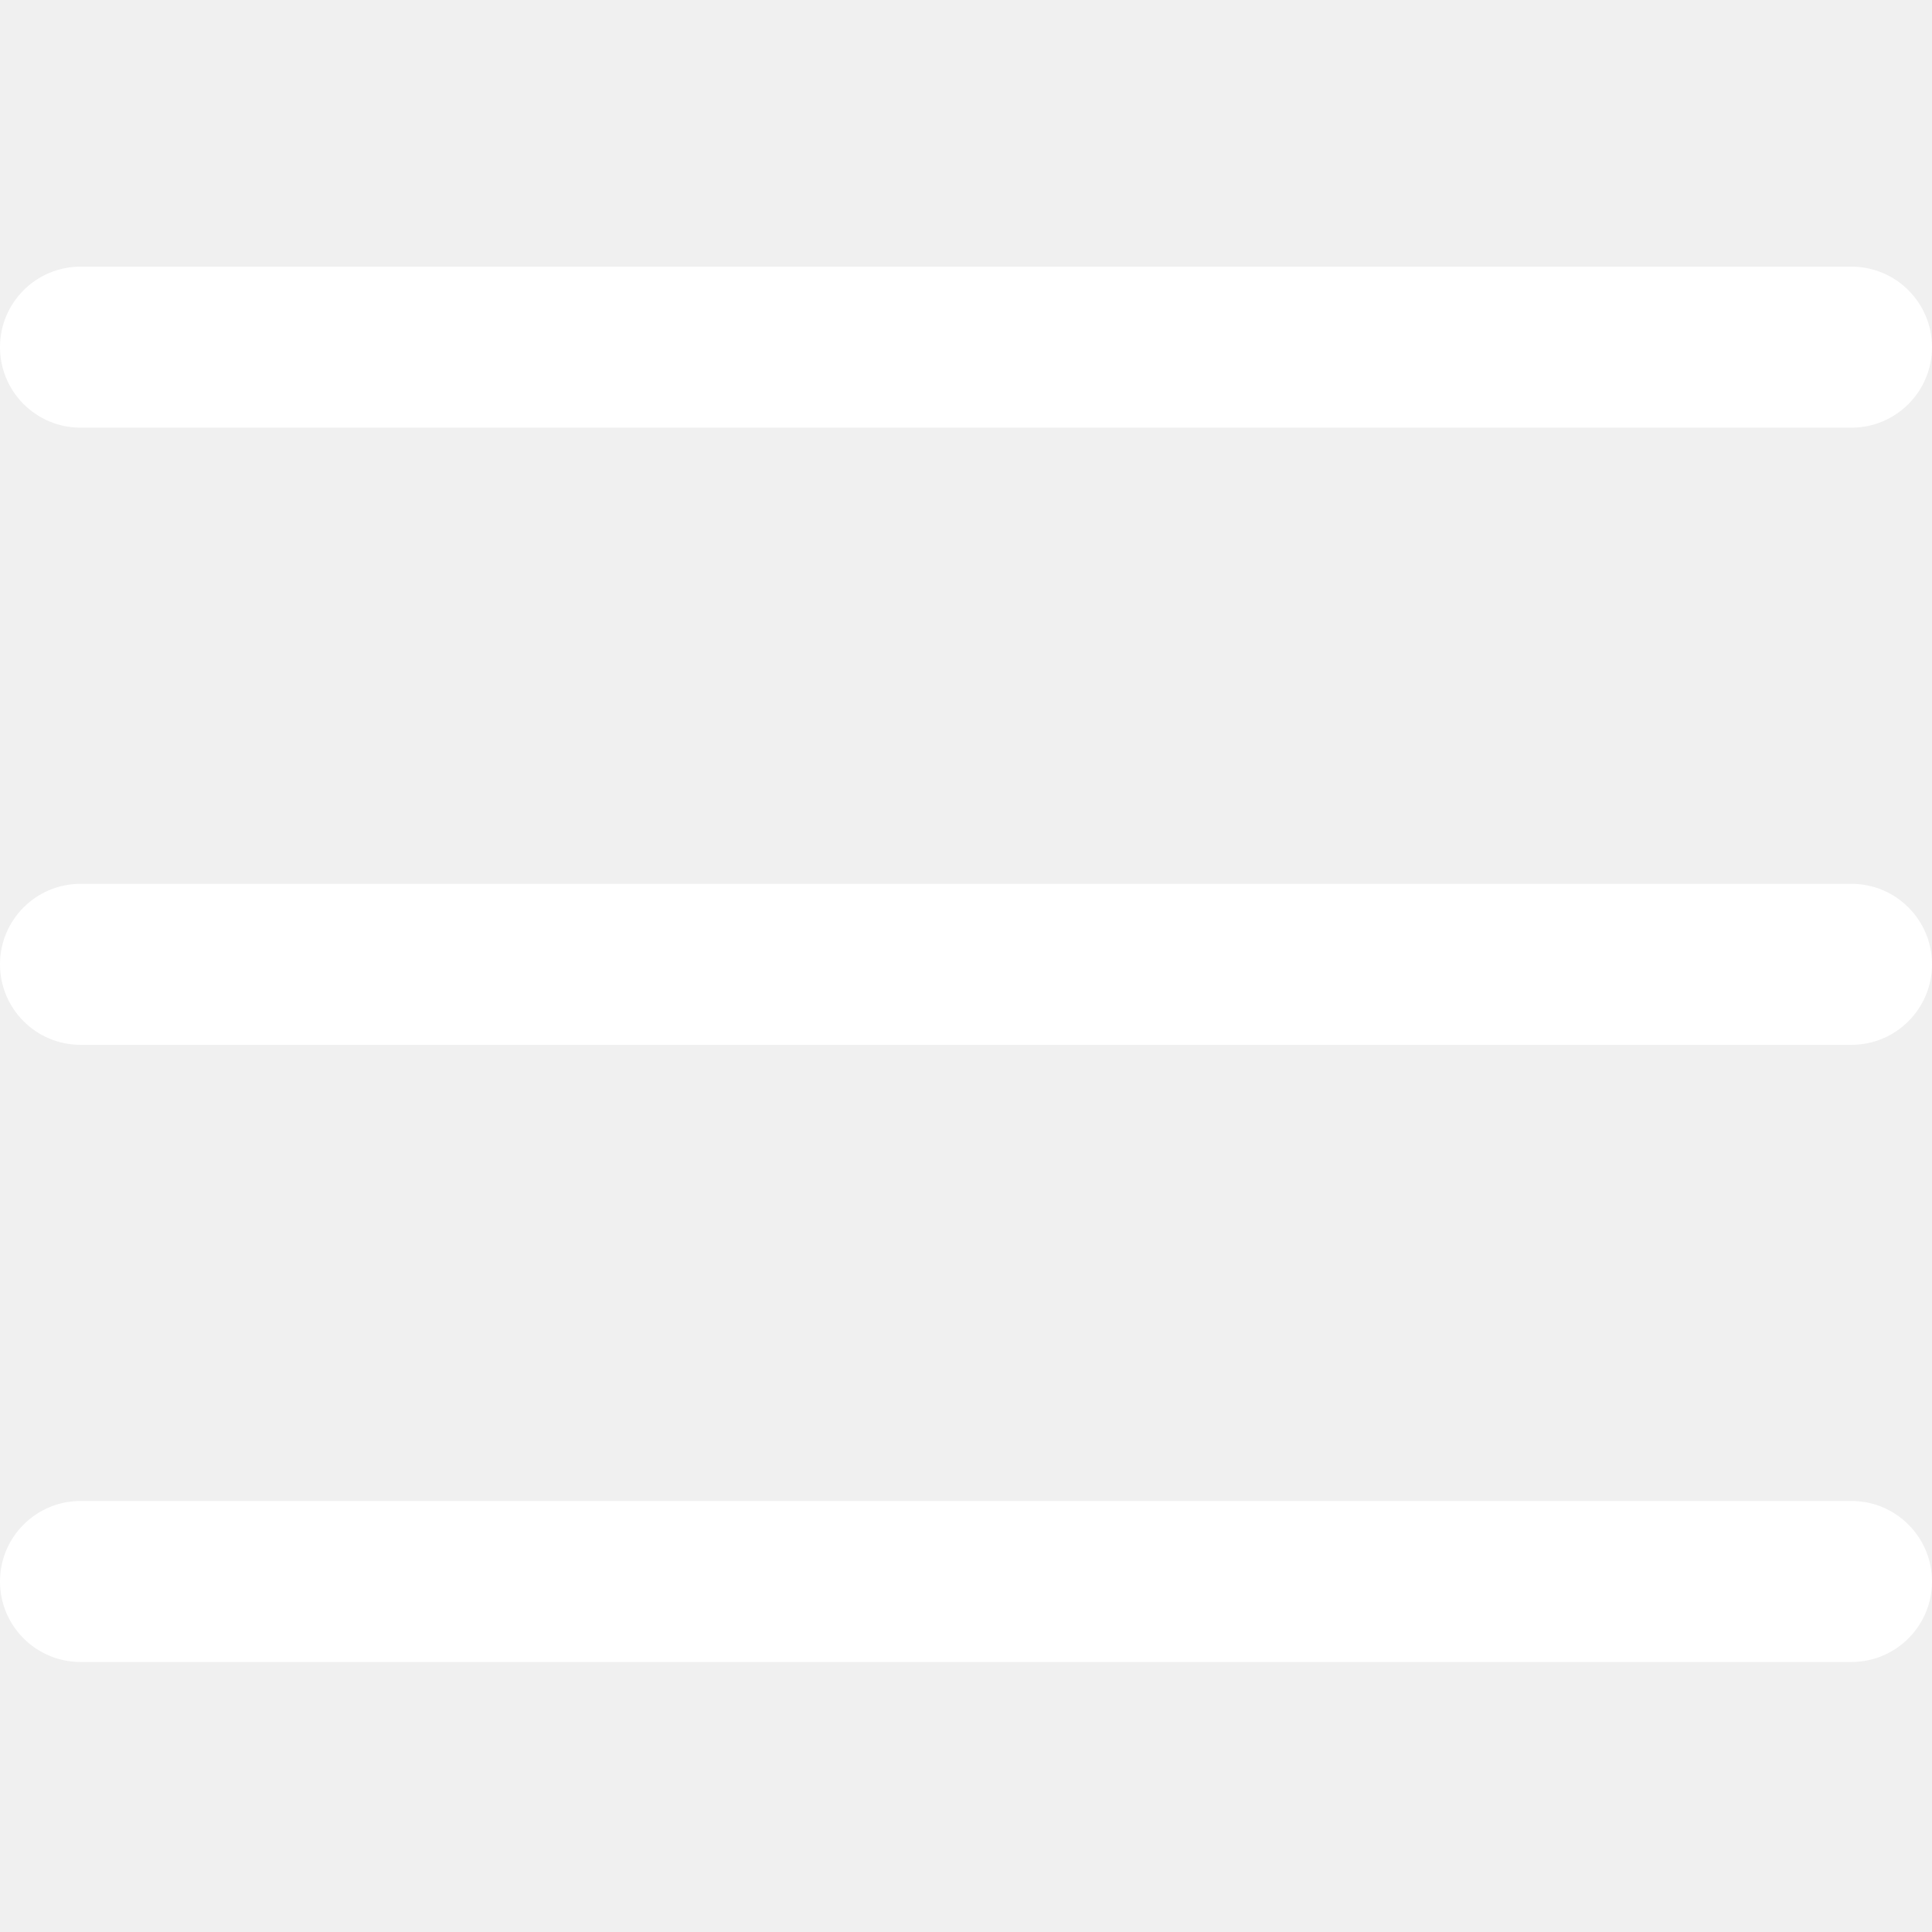
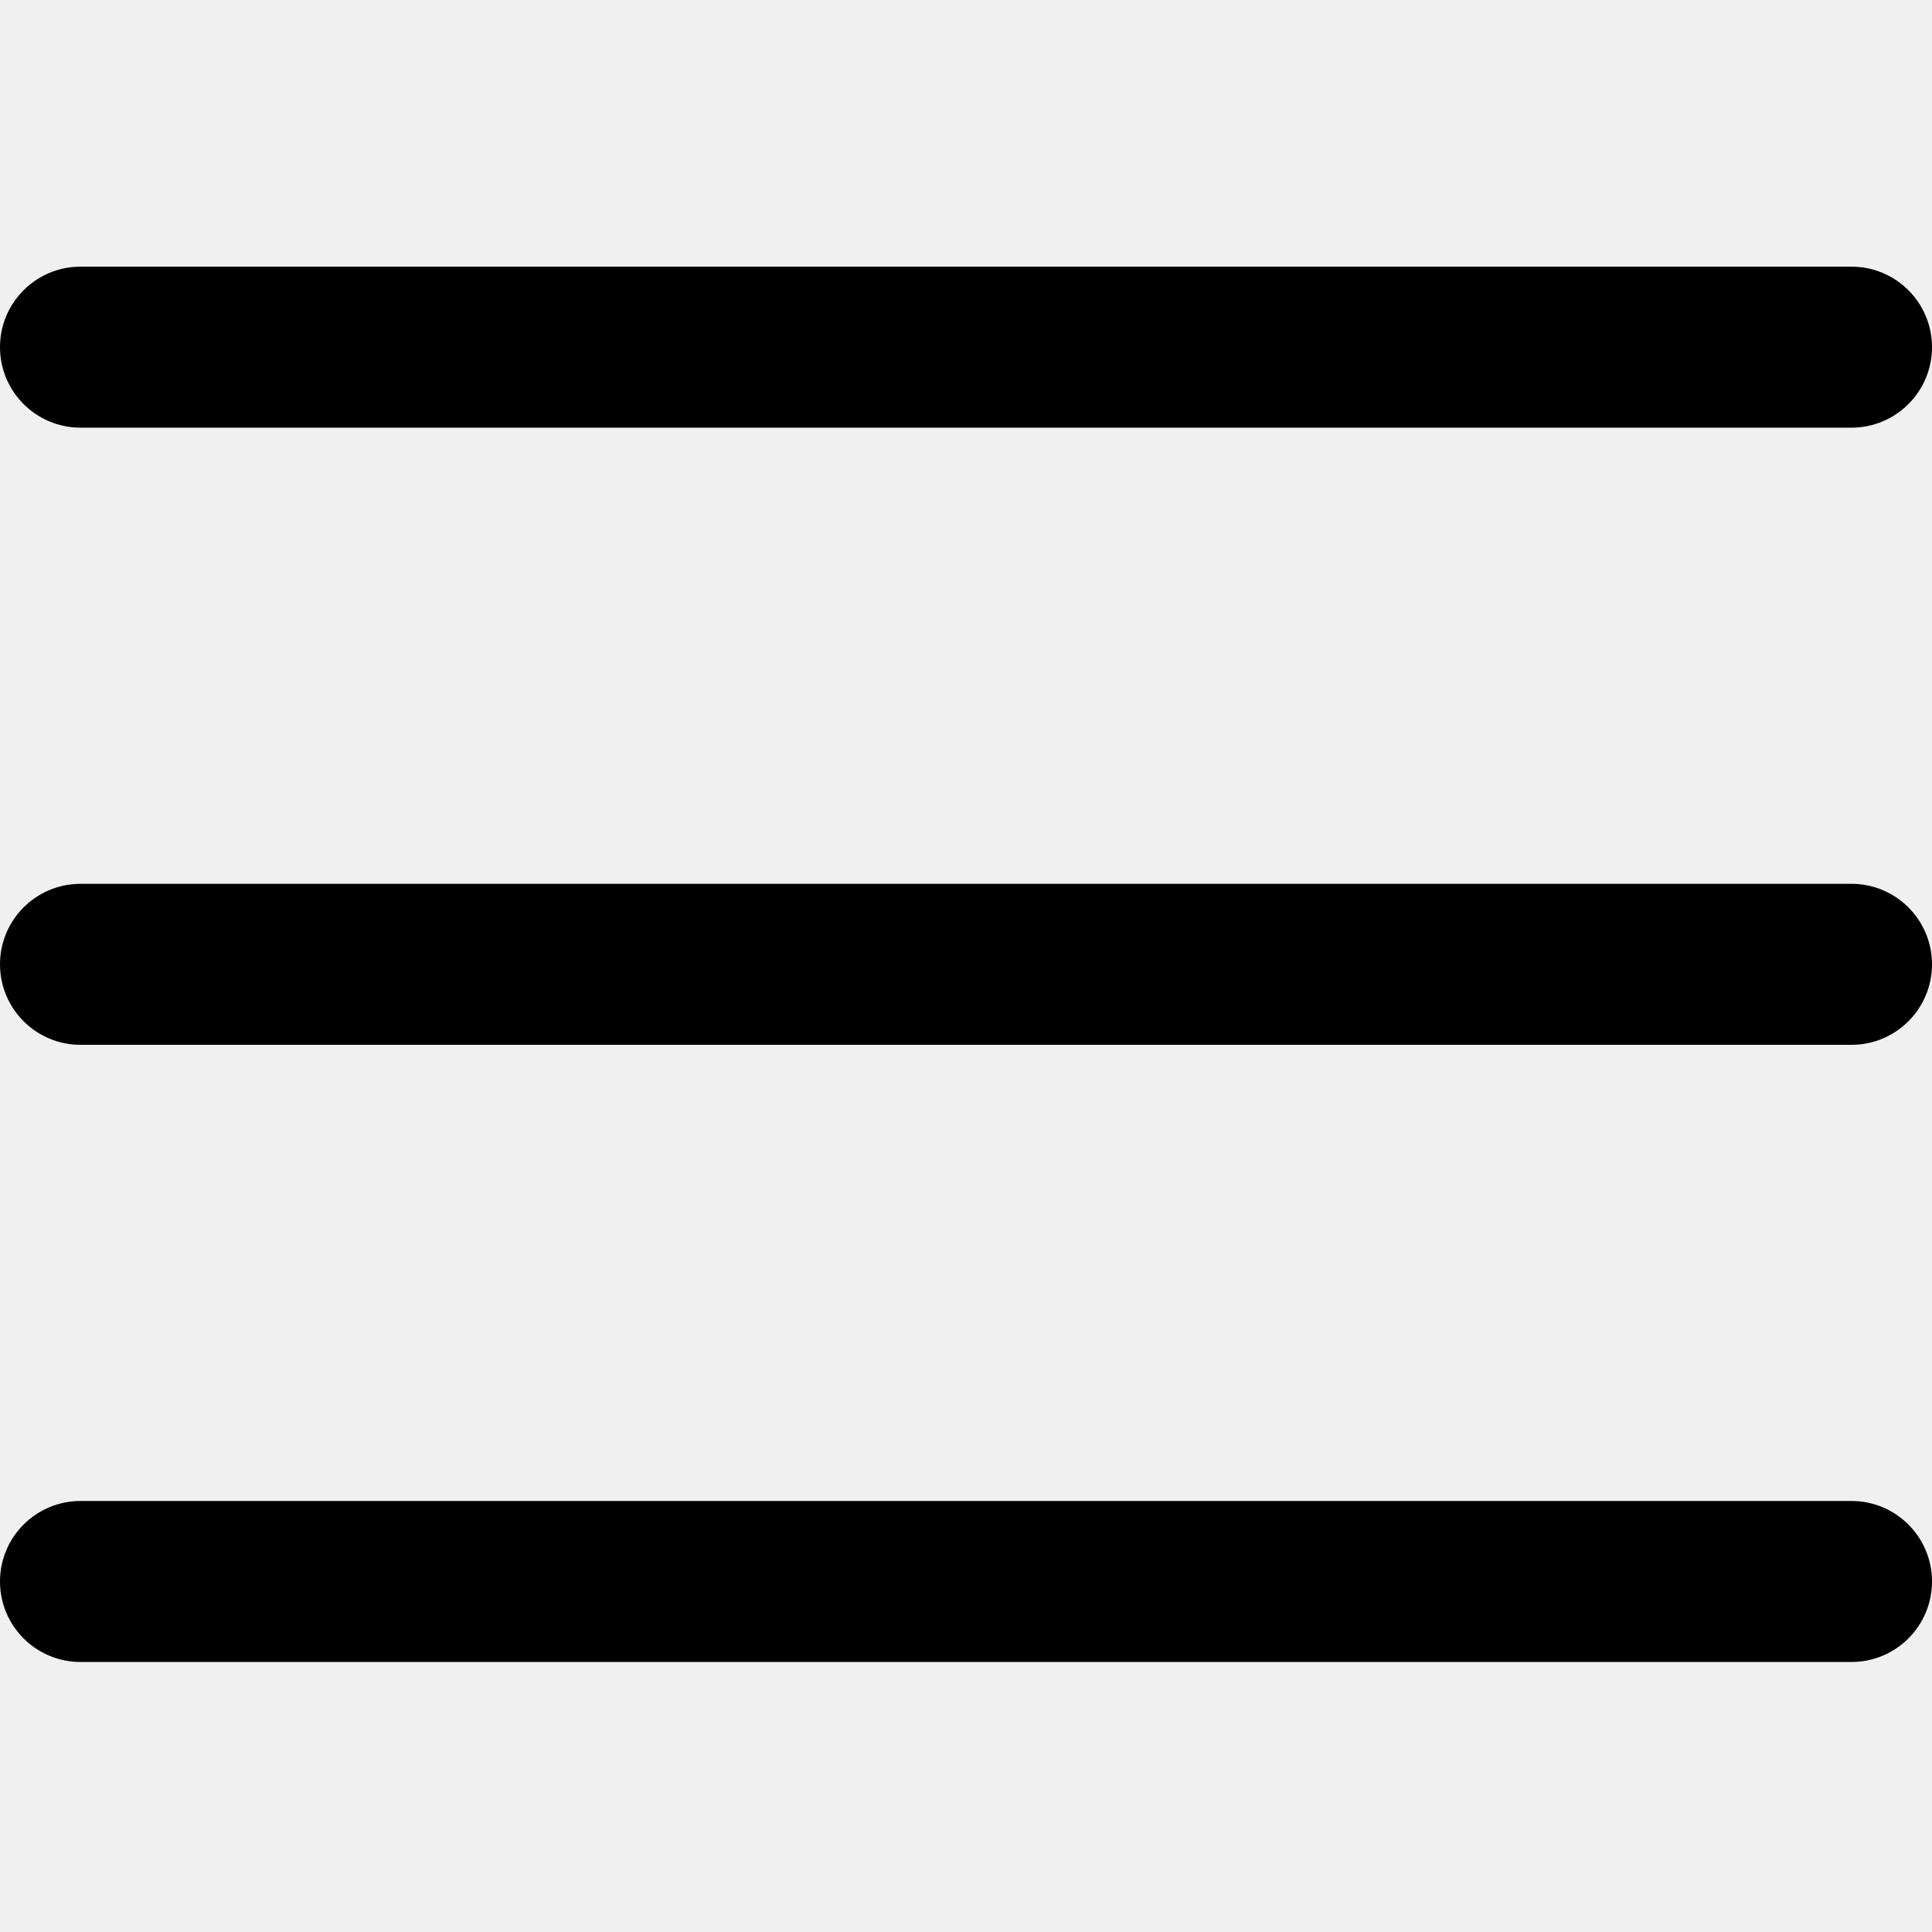
- <svg xmlns="http://www.w3.org/2000/svg" height="384pt" viewBox="0 -53 384 384" fill="white" width="384pt">
+ <svg xmlns="http://www.w3.org/2000/svg" height="384pt" viewBox="0 -53 384 384" fill="black" width="384pt">
  <path d="m368 154.668H16c-8.832.0-16-7.168-16-16s7.168-16 16-16h352c8.832.0 16 7.168 16 16s-7.168 16-16 16zm0 0" />
  <path d="m368 32H16c-8.832.0-16-7.168-16-16S7.168.0 16 0h352c8.832.0 16 7.168 16 16s-7.168 16-16 16zm0 0" />
  <path d="m368 277.332H16c-8.832.0-16-7.168-16-16s7.168-16 16-16h352c8.832.0 16 7.168 16 16s-7.168 16-16 16zm0 0" />
</svg>
